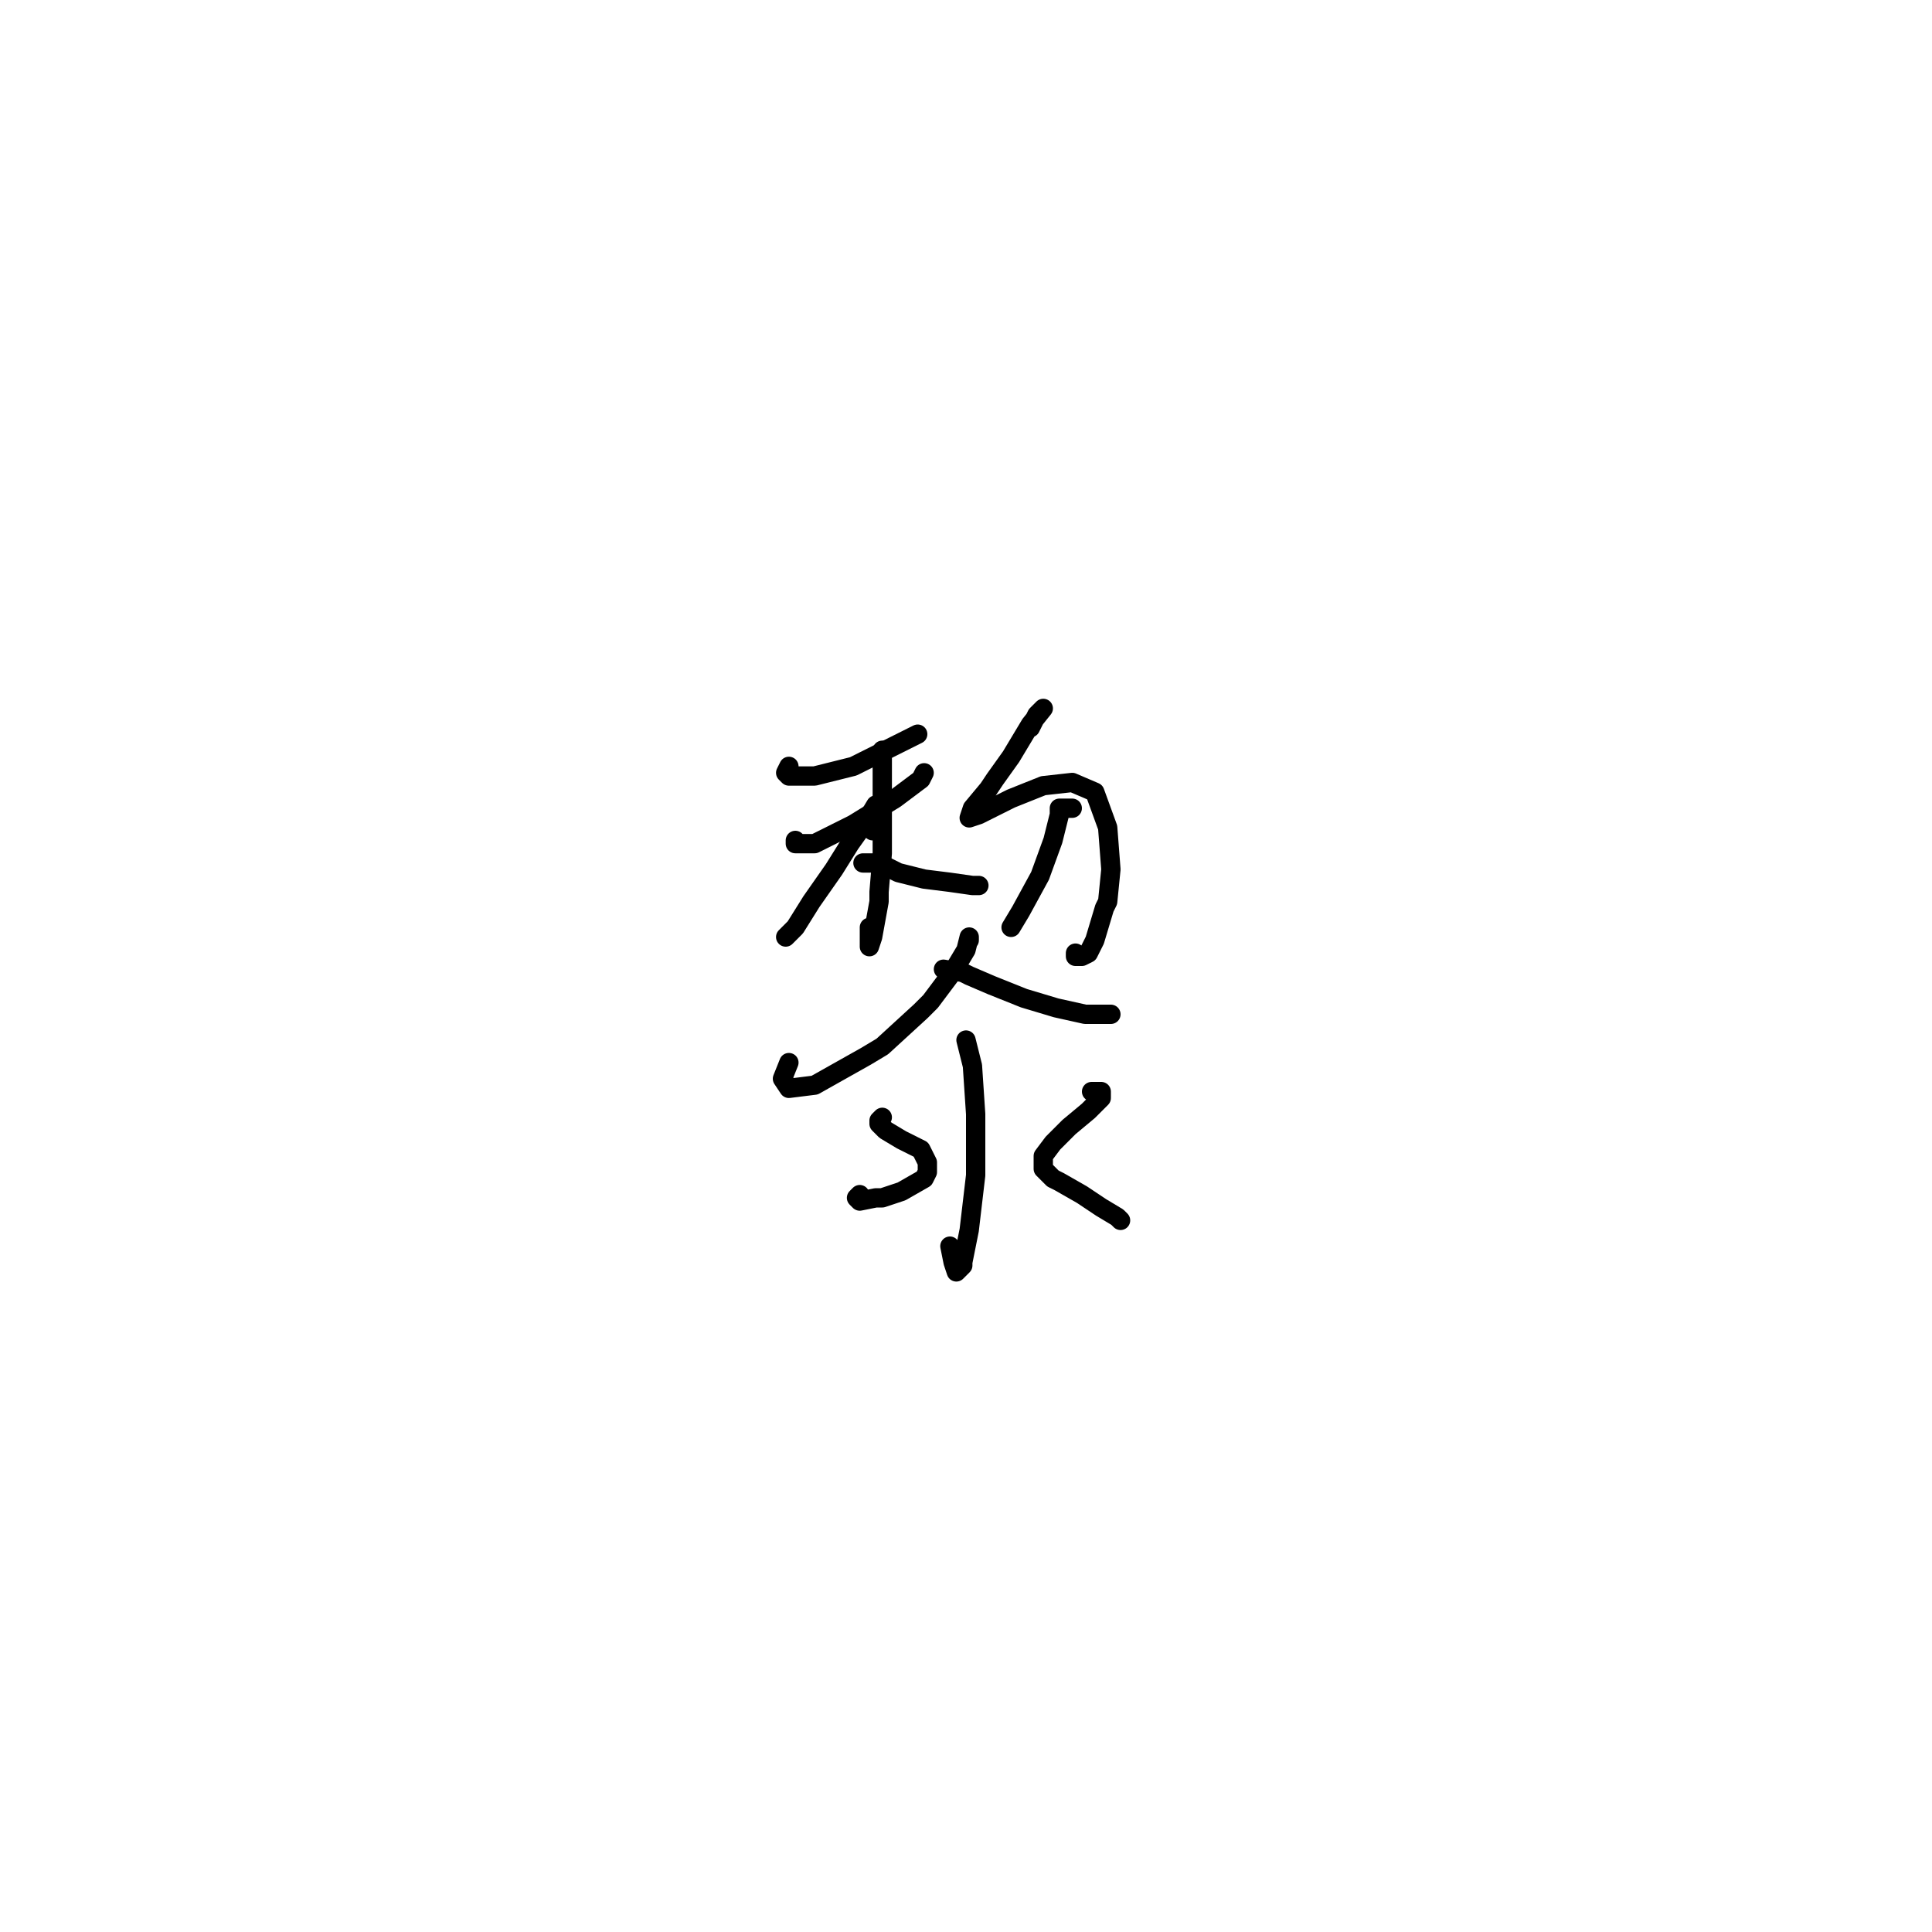
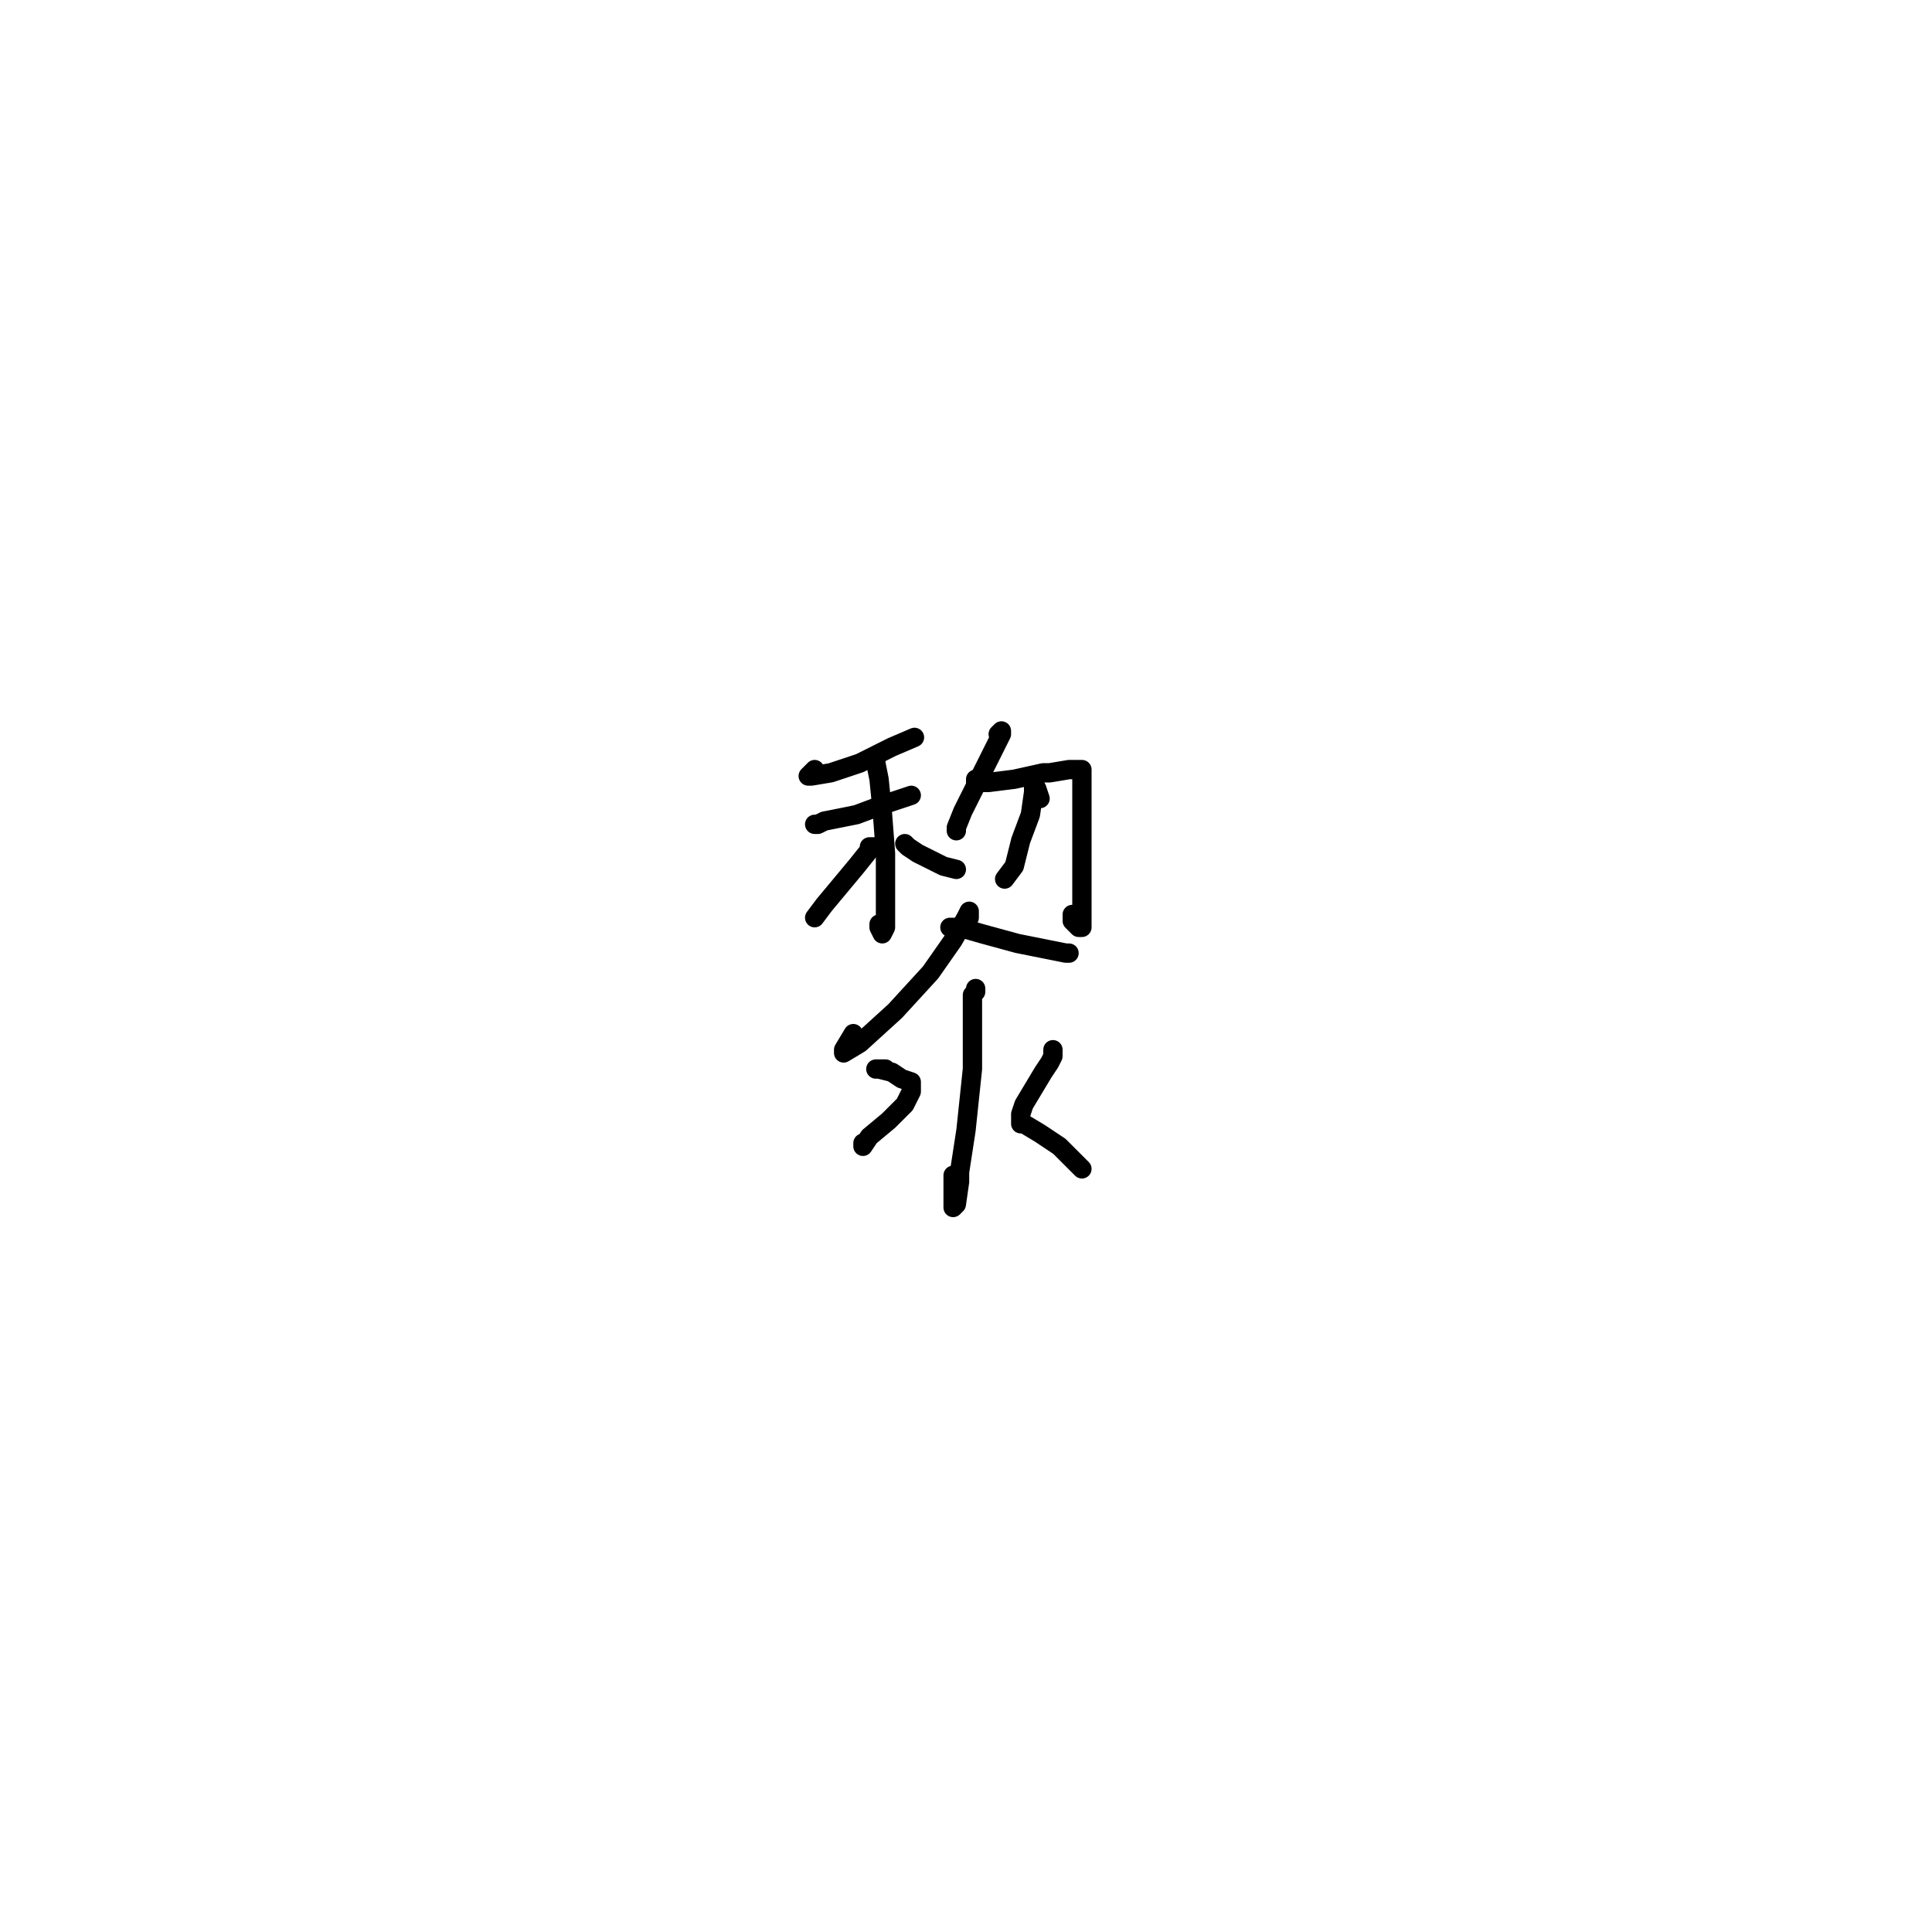
<svg xmlns="http://www.w3.org/2000/svg" width="300" height="300" viewBox="0 0 300 300">
-   <path d="M 122.5 119.0 L 122.0 120.0 L 122.0 120.0 L 122.0 120.0 L 122.5 120.5 L 123.0 120.5 L 126.5 120.5 L 132.5 119.0 L 139.5 115.5 L 142.5 114.0 " stroke="black" fill="none" stroke-width="3.0" stroke-linecap="round" stroke-linejoin="round" />
-   <path d="M 123.5 130.5 L 123.5 131.0 L 123.5 131.0 L 126.5 131.0 L 132.5 128.0 L 139.0 124.0 L 143.0 121.0 L 143.5 120.0 " stroke="black" fill="none" stroke-width="3.0" stroke-linecap="round" stroke-linejoin="round" />
-   <path d="M 137.0 116.5 L 137.0 116.5 L 137.0 117.5 L 137.0 119.5 L 137.0 125.0 L 137.0 130.5 L 137.0 132.5 L 136.5 138.5 L 136.5 140.0 L 135.5 145.5 L 135.0 147.0 L 135.0 147.0 L 135.0 144.0 " stroke="black" fill="none" stroke-width="3.0" stroke-linecap="round" stroke-linejoin="round" />
-   <path d="M 135.5 129.0 L 136.0 126.0 L 136.0 125.5 L 136.0 125.0 L 136.0 125.0 L 136.0 125.0 L 134.5 127.5 L 132.0 131.0 L 129.5 135.0 L 126.0 140.0 L 123.5 144.0 L 122.0 145.5 " stroke="black" fill="none" stroke-width="3.0" stroke-linecap="round" stroke-linejoin="round" />
-   <path d="M 134.0 134.0 L 136.5 134.0 L 139.5 135.5 L 143.5 136.5 L 147.5 137.0 L 151.0 137.5 L 152.0 137.5 " stroke="black" fill="none" stroke-width="3.0" stroke-linecap="round" stroke-linejoin="round" />
-   <path d="M 160.0 113.0 L 161.0 111.0 L 162.0 110.0 L 162.0 110.0 L 160.0 112.5 L 157.0 117.5 L 154.5 121.0 L 153.5 122.5 L 151.0 125.5 L 150.5 127.0 L 150.5 127.0 L 152.0 126.5 L 153.0 126.0 L 157.0 124.0 L 162.0 122.0 L 166.5 121.5 L 170.0 123.0 L 172.0 128.5 L 172.5 135.0 L 172.0 140.0 L 171.5 141.0 L 170.0 146.0 L 169.0 148.0 L 168.0 148.5 L 167.0 148.5 L 167.0 148.0 " stroke="black" fill="none" stroke-width="3.0" stroke-linecap="round" stroke-linejoin="round" />
-   <path d="M 166.5 125.5 L 165.0 125.5 L 164.5 125.5 L 164.5 126.5 L 163.5 130.5 L 161.5 136.0 L 158.5 141.5 L 157.0 144.0 " stroke="black" fill="none" stroke-width="3.0" stroke-linecap="round" stroke-linejoin="round" />
-   <path d="M 150.5 146.0 L 150.5 145.5 L 150.5 145.5 L 150.5 145.5 L 150.0 147.5 L 148.5 150.0 L 147.5 151.5 L 144.5 155.5 L 143.0 157.0 L 137.0 162.5 L 134.5 164.0 L 126.5 168.5 L 122.5 169.0 L 121.5 167.5 L 122.5 165.0 " stroke="black" fill="none" stroke-width="3.0" stroke-linecap="round" stroke-linejoin="round" />
-   <path d="M 146.5 150.5 L 149.5 151.0 L 150.5 151.5 L 154.0 153.0 L 159.0 155.0 L 164.0 156.5 L 168.5 157.5 L 172.0 157.5 L 172.5 157.5 " stroke="black" fill="none" stroke-width="3.0" stroke-linecap="round" stroke-linejoin="round" />
-   <path d="M 150.0 161.5 L 150.0 161.5 L 150.0 161.5 L 151.0 165.5 L 151.5 173.0 L 151.5 182.5 L 150.5 191.0 L 149.5 196.0 L 149.5 196.5 L 148.5 197.5 L 148.0 196.0 L 147.5 193.5 " stroke="black" fill="none" stroke-width="3.0" stroke-linecap="round" stroke-linejoin="round" />
-   <path d="M 137.0 173.5 L 136.5 174.0 L 136.5 174.5 L 137.5 175.5 L 140.0 177.0 L 143.0 178.5 L 144.0 180.5 L 144.0 182.0 L 143.5 183.0 L 140.0 185.0 L 137.0 186.0 L 136.0 186.0 L 133.5 186.5 L 133.0 186.0 L 133.5 185.5 " stroke="black" fill="none" stroke-width="3.0" stroke-linecap="round" stroke-linejoin="round" />
-   <path d="M 169.5 169.5 L 170.0 169.5 L 170.5 169.5 L 171.0 169.5 L 171.0 170.5 L 169.0 172.5 L 166.0 175.0 L 163.5 177.5 L 162.0 179.5 L 162.0 181.0 L 162.0 181.5 L 163.5 183.0 L 164.5 183.5 L 168.0 185.5 L 171.0 187.5 L 173.5 189.0 L 174.0 189.5 " stroke="black" fill="none" stroke-width="3.0" stroke-linecap="round" stroke-linejoin="round" />
+   <path d="M 126.5 119.5 L 126.0 120.0 L 125.5 120.5 L 125.5 120.5 L 126.0 120.5 L 129.0 120.0 L 133.5 118.5 L 138.5 116.0 L 142.0 114.5 " stroke="black" fill="none" stroke-width="3.0" stroke-linecap="round" stroke-linejoin="round" />
+   <path d="M 126.5 128.0 L 126.5 128.0 L 127.0 128.0 L 128.0 127.5 L 133.0 126.5 L 137.0 125.0 L 138.5 124.5 L 141.5 123.5 " stroke="black" fill="none" stroke-width="3.0" stroke-linecap="round" stroke-linejoin="round" />
+   <path d="M 136.0 117.5 L 136.0 118.0 L 136.0 118.5 L 136.5 121.0 L 137.0 126.0 L 137.5 132.5 L 137.5 139.5 L 137.5 144.0 L 137.0 145.0 L 137.0 145.0 L 136.5 144.0 L 136.5 143.5 " stroke="black" fill="none" stroke-width="3.0" stroke-linecap="round" stroke-linejoin="round" />
+   <path d="M 136.5 131.5 L 136.5 131.5 L 136.5 131.5 L 136.0 131.5 L 135.0 131.5 L 135.0 132.0 L 133.0 134.5 L 130.5 137.5 L 128.0 140.5 L 126.5 142.5 " stroke="black" fill="none" stroke-width="3.0" stroke-linecap="round" stroke-linejoin="round" />
+   <path d="M 140.5 131.0 L 141.0 131.5 L 142.5 132.5 L 144.5 133.5 L 146.5 134.5 L 148.5 135.0 " stroke="black" fill="none" stroke-width="3.0" stroke-linecap="round" stroke-linejoin="round" />
+   <path d="M 155.0 114.0 L 155.5 113.5 L 155.5 113.5 L 155.5 114.0 L 154.0 117.0 L 152.0 121.0 L 149.5 126.0 L 148.5 128.5 L 148.5 129.0 " stroke="black" fill="none" stroke-width="3.0" stroke-linecap="round" stroke-linejoin="round" />
+   <path d="M 151.5 121.0 L 151.5 121.5 L 152.0 121.5 L 153.5 121.5 L 157.5 121.0 L 162.0 120.0 L 163.0 120.0 L 166.0 119.5 L 166.5 119.5 L 168.0 119.5 L 168.0 121.0 L 168.0 124.0 L 168.0 128.0 L 168.0 133.0 L 168.0 138.0 L 168.0 141.5 L 168.0 143.5 L 168.0 144.0 L 167.5 144.0 L 166.5 143.0 L 166.5 142.0 " stroke="black" fill="none" stroke-width="3.0" stroke-linecap="round" stroke-linejoin="round" />
+   <path d="M 161.5 124.0 L 161.0 122.5 L 160.5 121.5 L 160.5 121.5 L 160.5 123.0 L 160.0 126.5 L 158.5 130.5 L 157.5 134.5 L 156.0 136.5 " stroke="black" fill="none" stroke-width="3.0" stroke-linecap="round" stroke-linejoin="round" />
+   <path d="M 150.5 142.5 L 150.5 142.0 L 150.5 141.5 L 150.5 141.5 L 150.5 141.5 L 150.5 141.5 L 150.0 142.5 L 148.0 146.0 L 144.5 151.0 L 139.0 157.0 L 133.5 162.0 L 131.0 163.5 L 131.0 163.0 L 132.5 160.5 " stroke="black" fill="none" stroke-width="3.0" stroke-linecap="round" stroke-linejoin="round" />
+   <path d="M 147.5 144.0 L 147.5 144.0 L 147.5 144.0 L 149.0 144.0 L 152.5 145.0 L 158.0 146.5 L 163.0 147.5 L 165.5 148.0 L 166.0 148.0 L 166.0 148.0 " stroke="black" fill="none" stroke-width="3.0" stroke-linecap="round" stroke-linejoin="round" />
+   <path d="M 151.5 153.5 L 151.5 154.0 L 151.5 154.0 L 151.0 154.5 L 151.0 158.5 L 151.0 166.0 L 150.0 175.5 L 149.0 182.0 L 149.0 183.5 L 148.5 187.0 L 148.0 187.5 L 148.0 186.5 L 148.0 185.5 L 148.0 182.5 " stroke="black" fill="none" stroke-width="3.0" stroke-linecap="round" stroke-linejoin="round" />
+   <path d="M 137.5 166.0 L 136.5 166.0 L 136.0 166.0 L 136.5 166.0 L 138.5 166.5 L 140.0 167.5 L 141.5 168.0 L 141.5 169.0 L 141.5 169.5 L 140.5 171.5 L 138.0 174.0 L 135.0 176.5 L 134.0 178.0 L 134.0 177.5 " stroke="black" fill="none" stroke-width="3.0" stroke-linecap="round" stroke-linejoin="round" />
+   <path d="M 163.5 163.0 L 163.5 163.5 L 163.5 164.0 L 163.0 165.0 L 162.0 166.5 L 160.5 169.0 L 159.0 171.5 L 158.5 173.0 L 158.5 173.5 L 158.5 174.5 L 159.0 174.5 L 161.5 176.0 L 164.5 178.0 L 167.0 180.5 L 168.0 181.5 " stroke="black" fill="none" stroke-width="3.0" stroke-linecap="round" stroke-linejoin="round" />
</svg>
